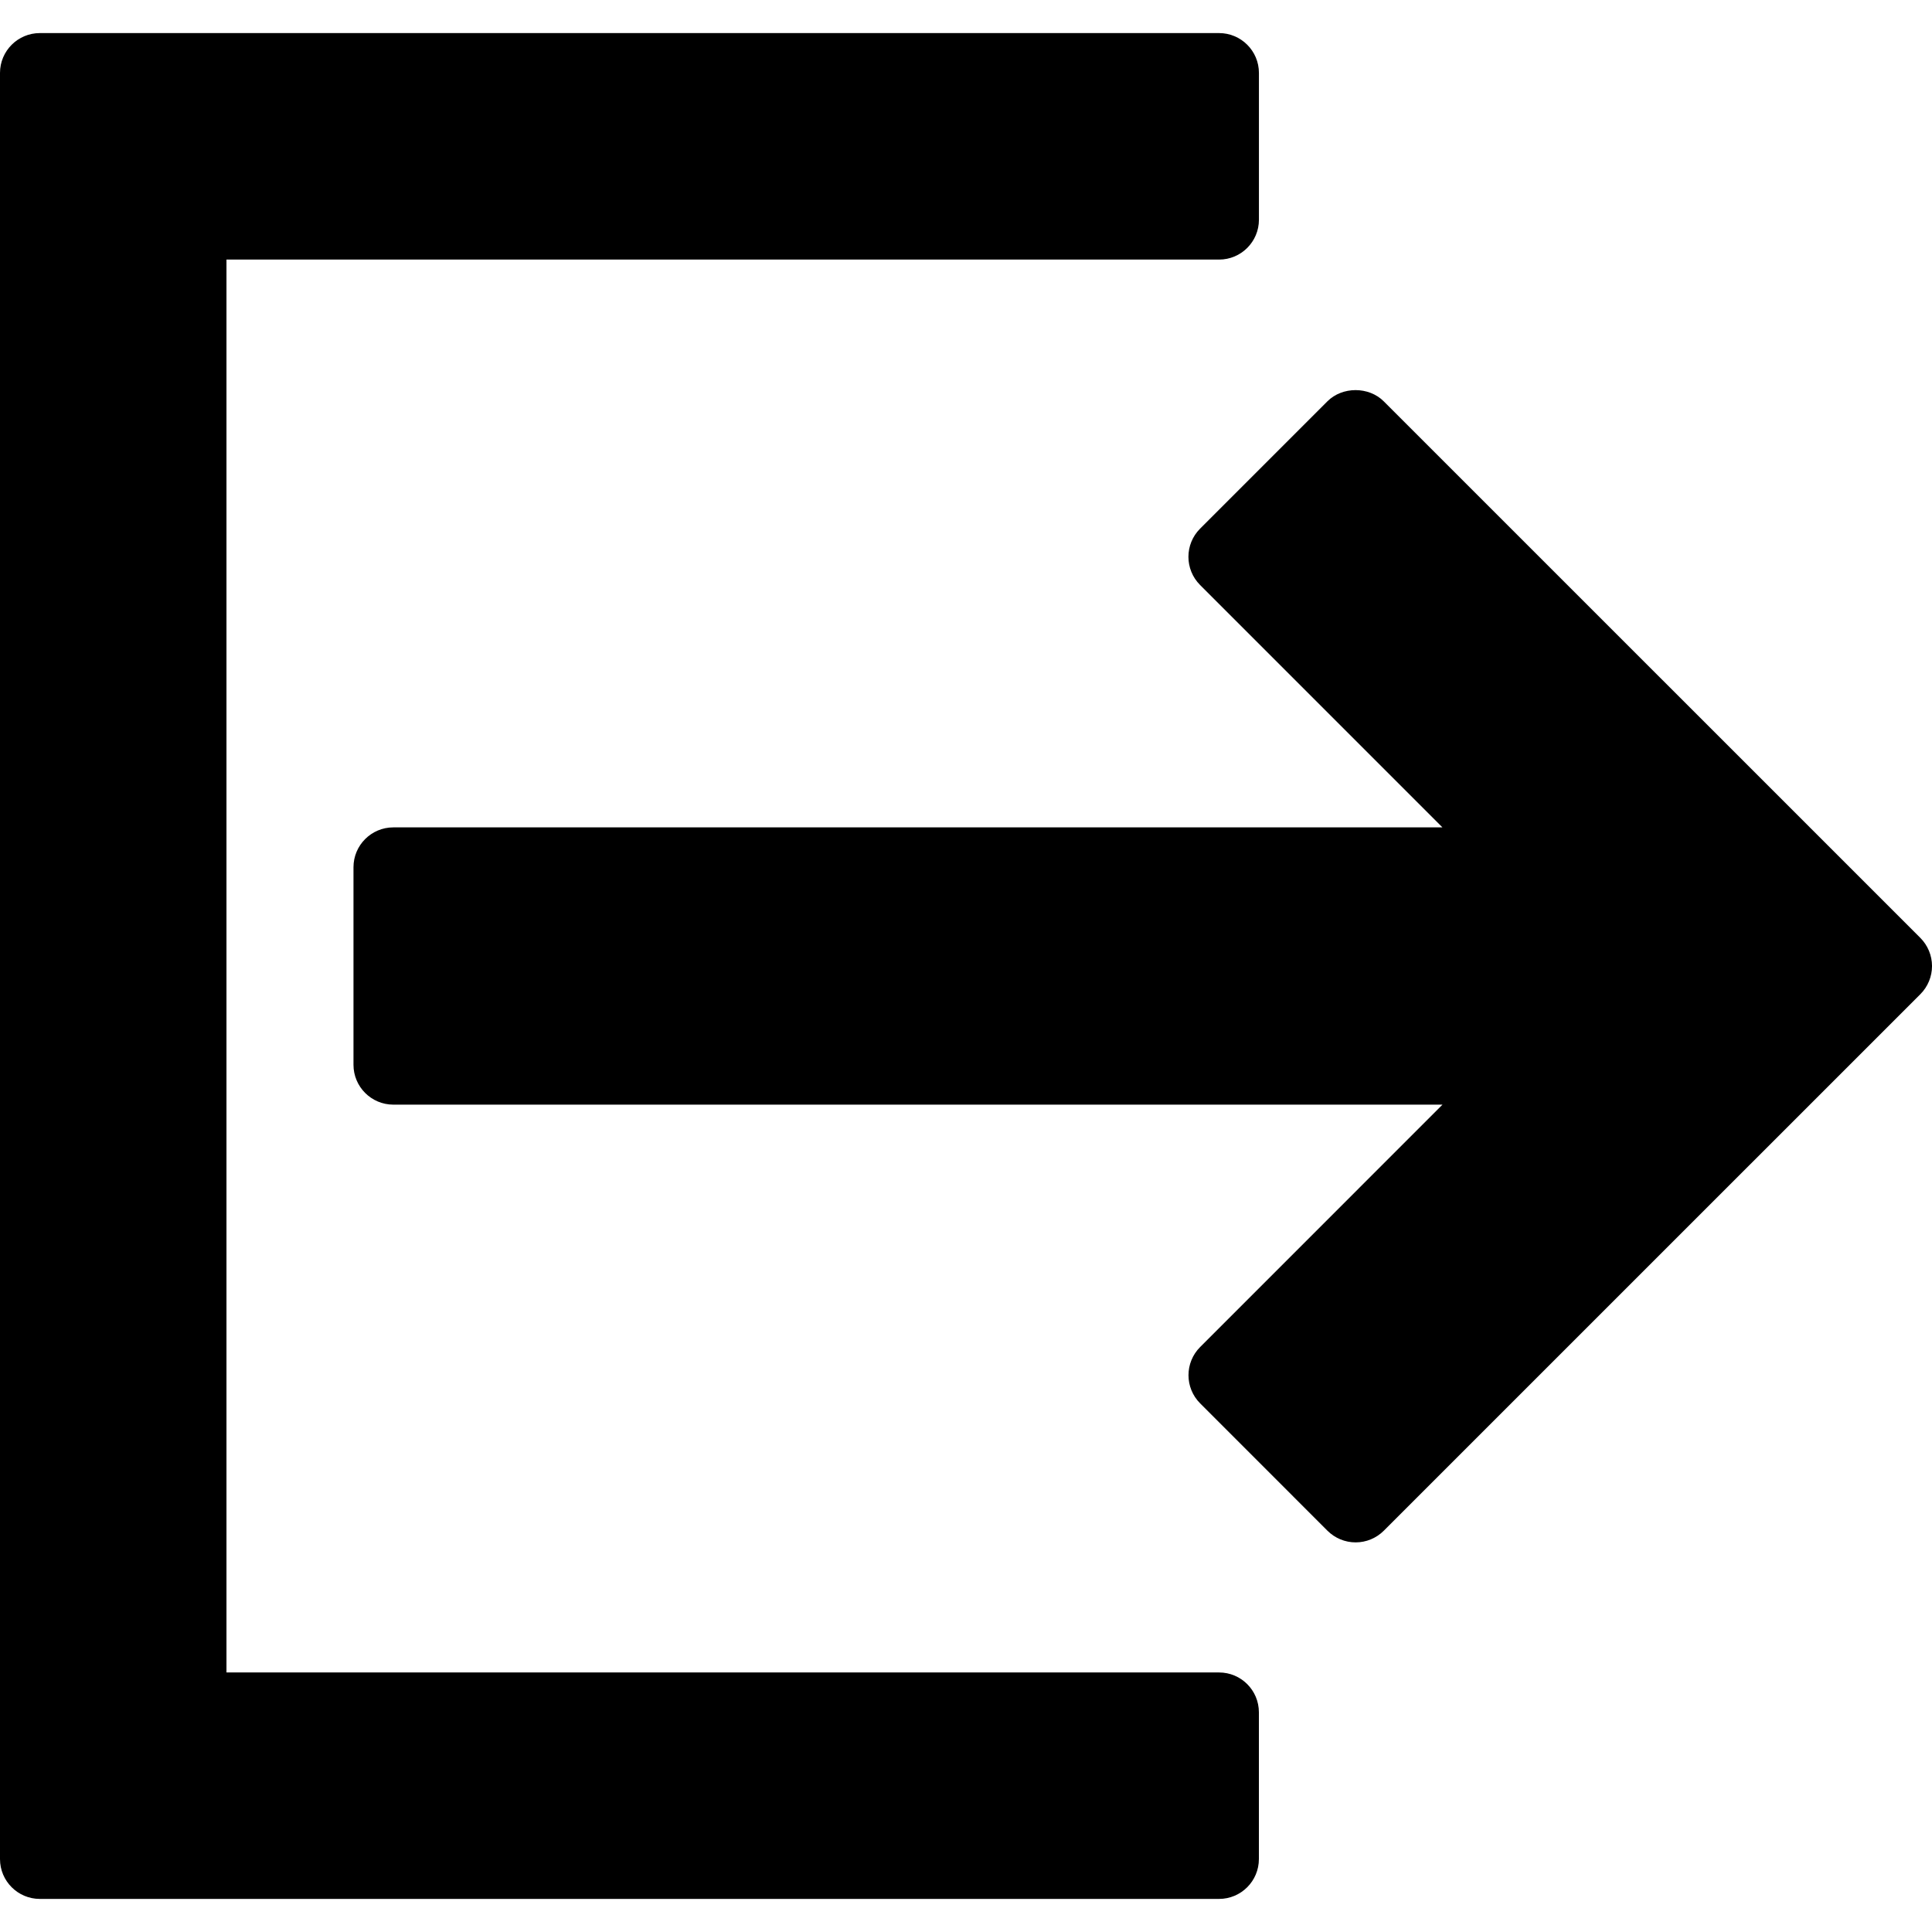
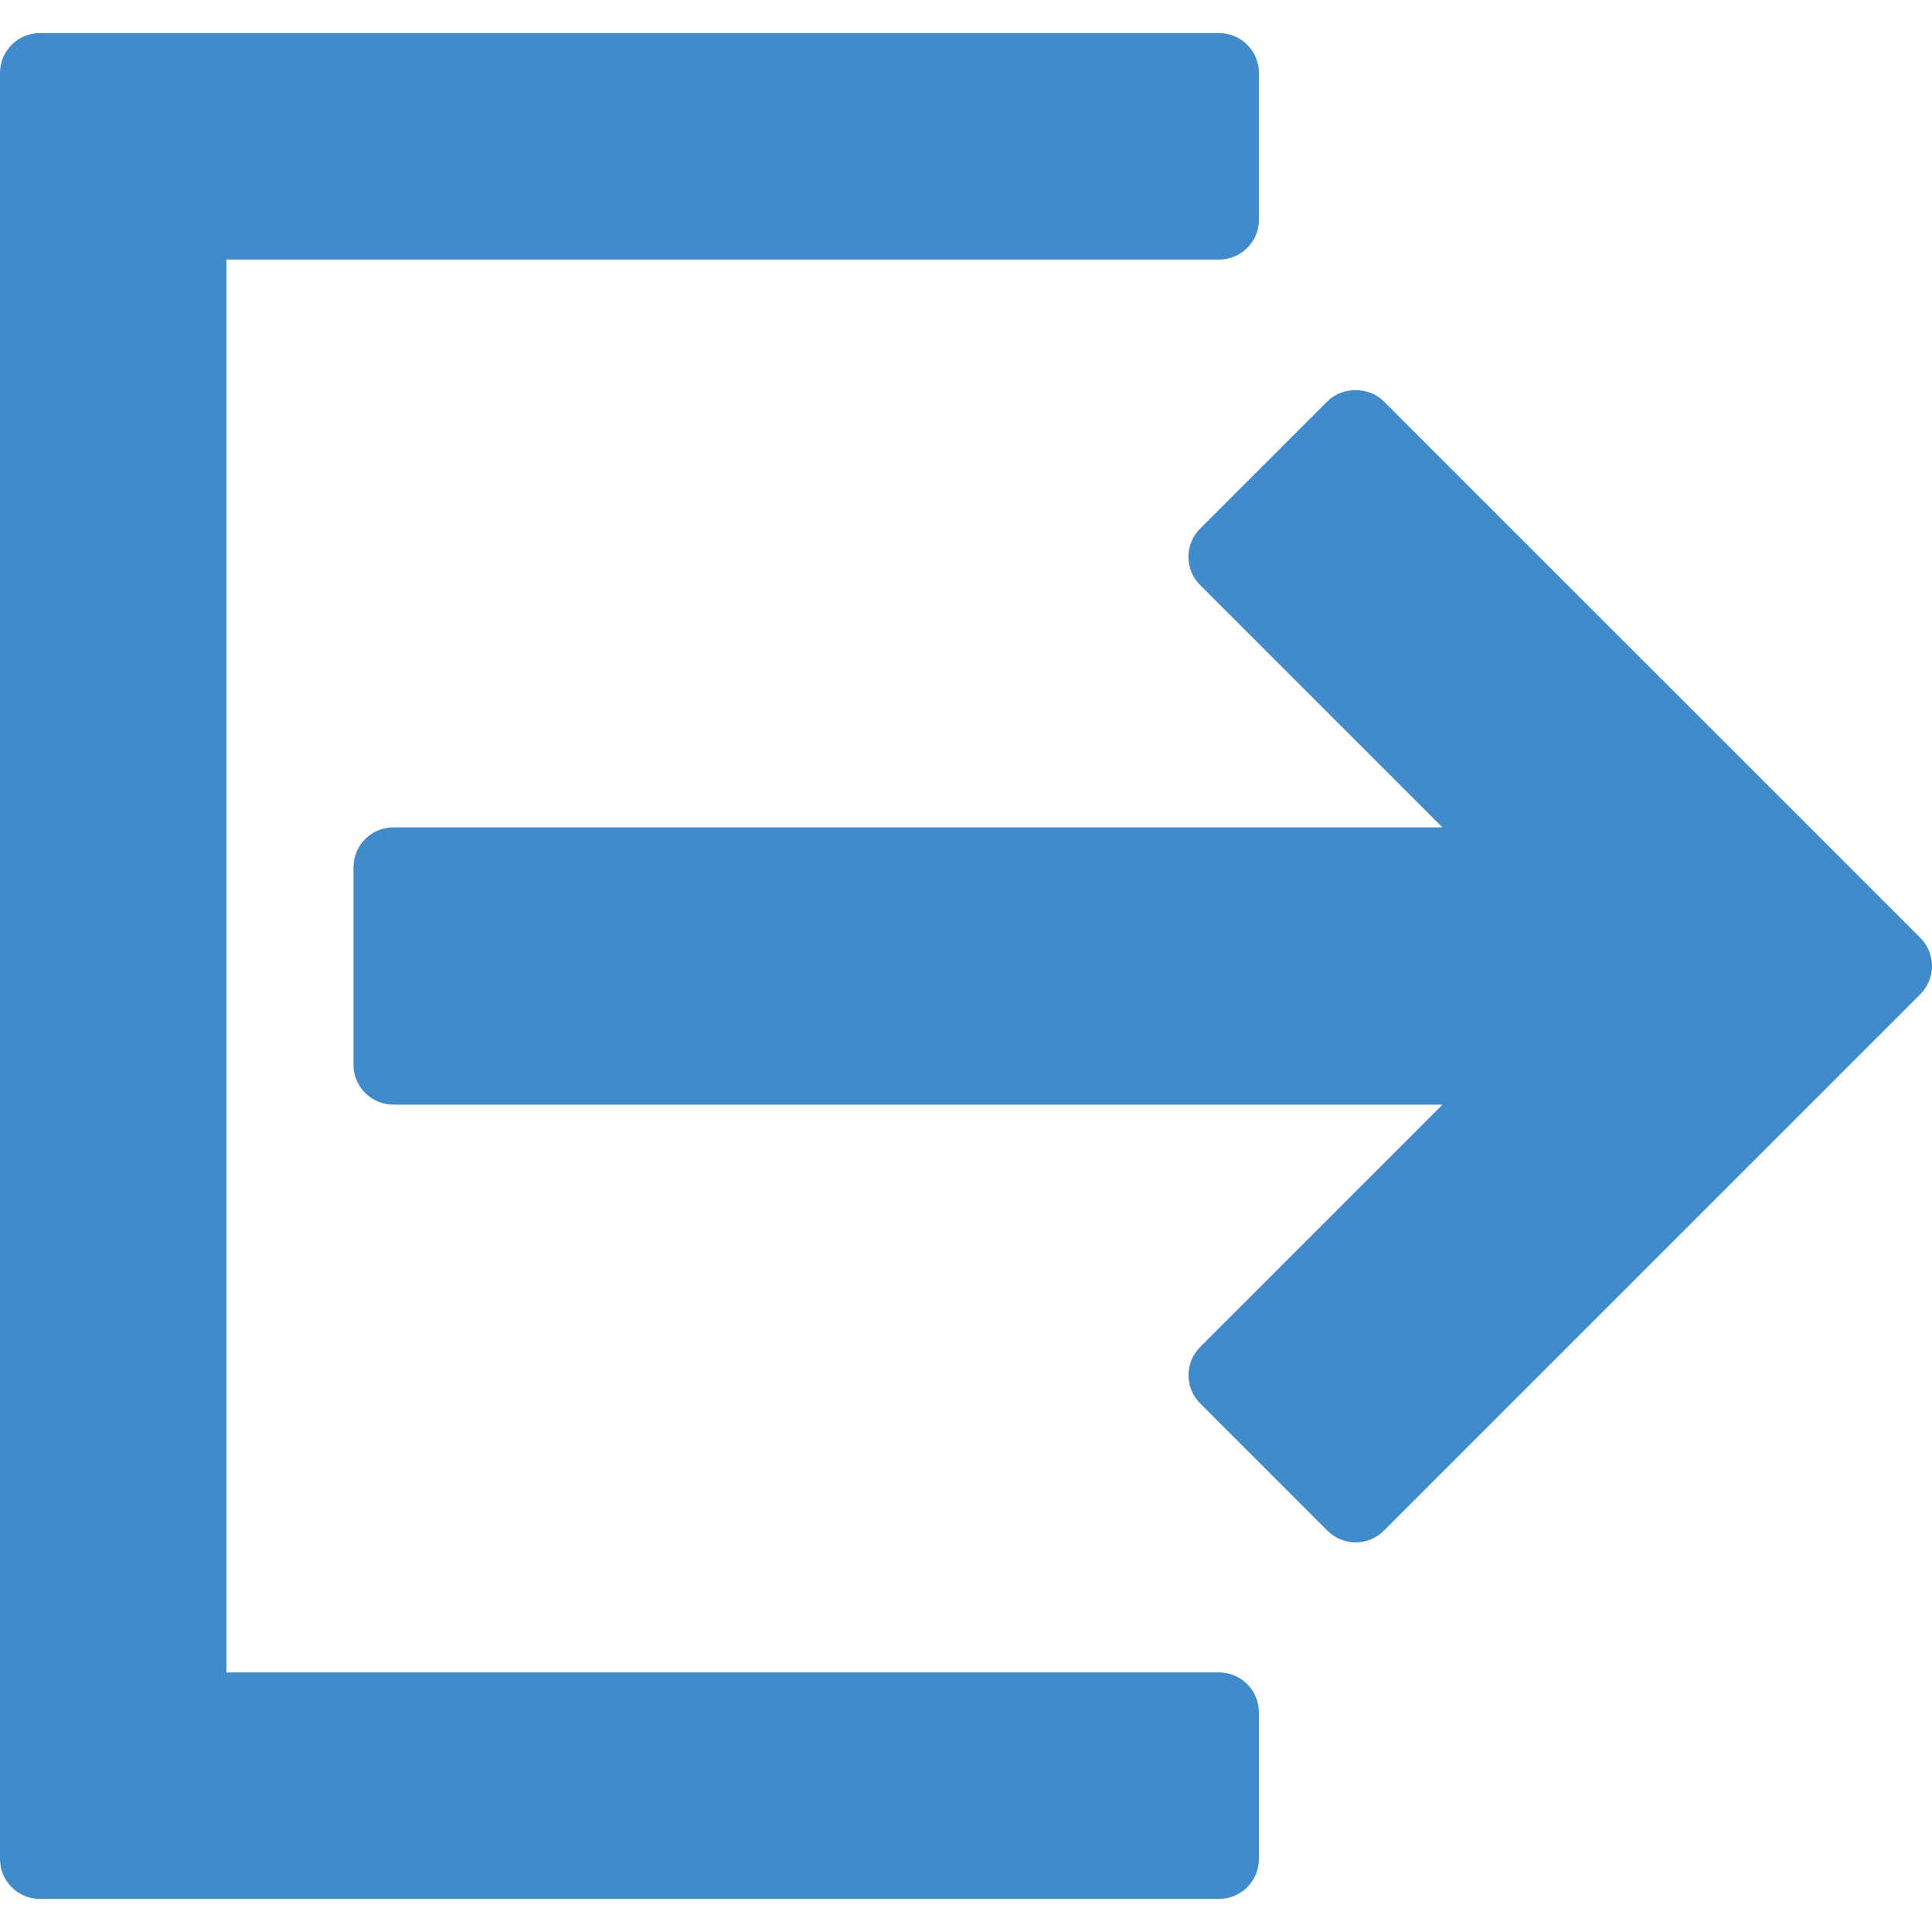
<svg xmlns="http://www.w3.org/2000/svg" version="1.1" id="Capa_1" x="0px" y="0px" width="96.943px" height="96.943px" viewBox="0 0 96.943 96.943" style="enable-background:new 0 0 96.943 96.943;" xml:space="preserve">
+   <style type="text/css">
+ 	 path{fill:#428BCA;}
+ 	 </style>
  <g>
    <g>
      <path d="M61.168,83.92H11.364V13.025H61.17c1.104,0,2-0.896,2-2V3.66c0-1.104-0.896-2-2-2H2c-1.104,0-2,0.896-2,2v89.623    c0,1.104,0.896,2,2,2h59.168c1.105,0,2-0.896,2-2V85.92C63.168,84.814,62.274,83.92,61.168,83.92z" />
      <path d="M96.355,47.058l-26.922-26.92c-0.75-0.751-2.078-0.75-2.828,0l-6.387,6.388c-0.781,0.781-0.781,2.047,0,2.828    l12.16,12.162H19.737c-1.104,0-2,0.896-2,2v9.912c0,1.104,0.896,2,2,2h52.644L60.221,67.59c-0.781,0.781-0.781,2.047,0,2.828    l6.387,6.389c0.375,0.375,0.885,0.586,1.414,0.586c0.531,0,1.039-0.211,1.414-0.586l26.922-26.92    c0.375-0.375,0.586-0.885,0.586-1.414C96.943,47.941,96.73,47.433,96.355,47.058z" />
    </g>
  </g>
  <g>
</g>
  <g>
</g>
  <g>
</g>
  <g>
</g>
  <g>
</g>
  <g>
</g>
  <g>
</g>
  <g>
</g>
  <g>
</g>
  <g>
</g>
  <g>
</g>
  <g>
</g>
  <g>
</g>
  <g>
</g>
  <g>
</g>
</svg>
